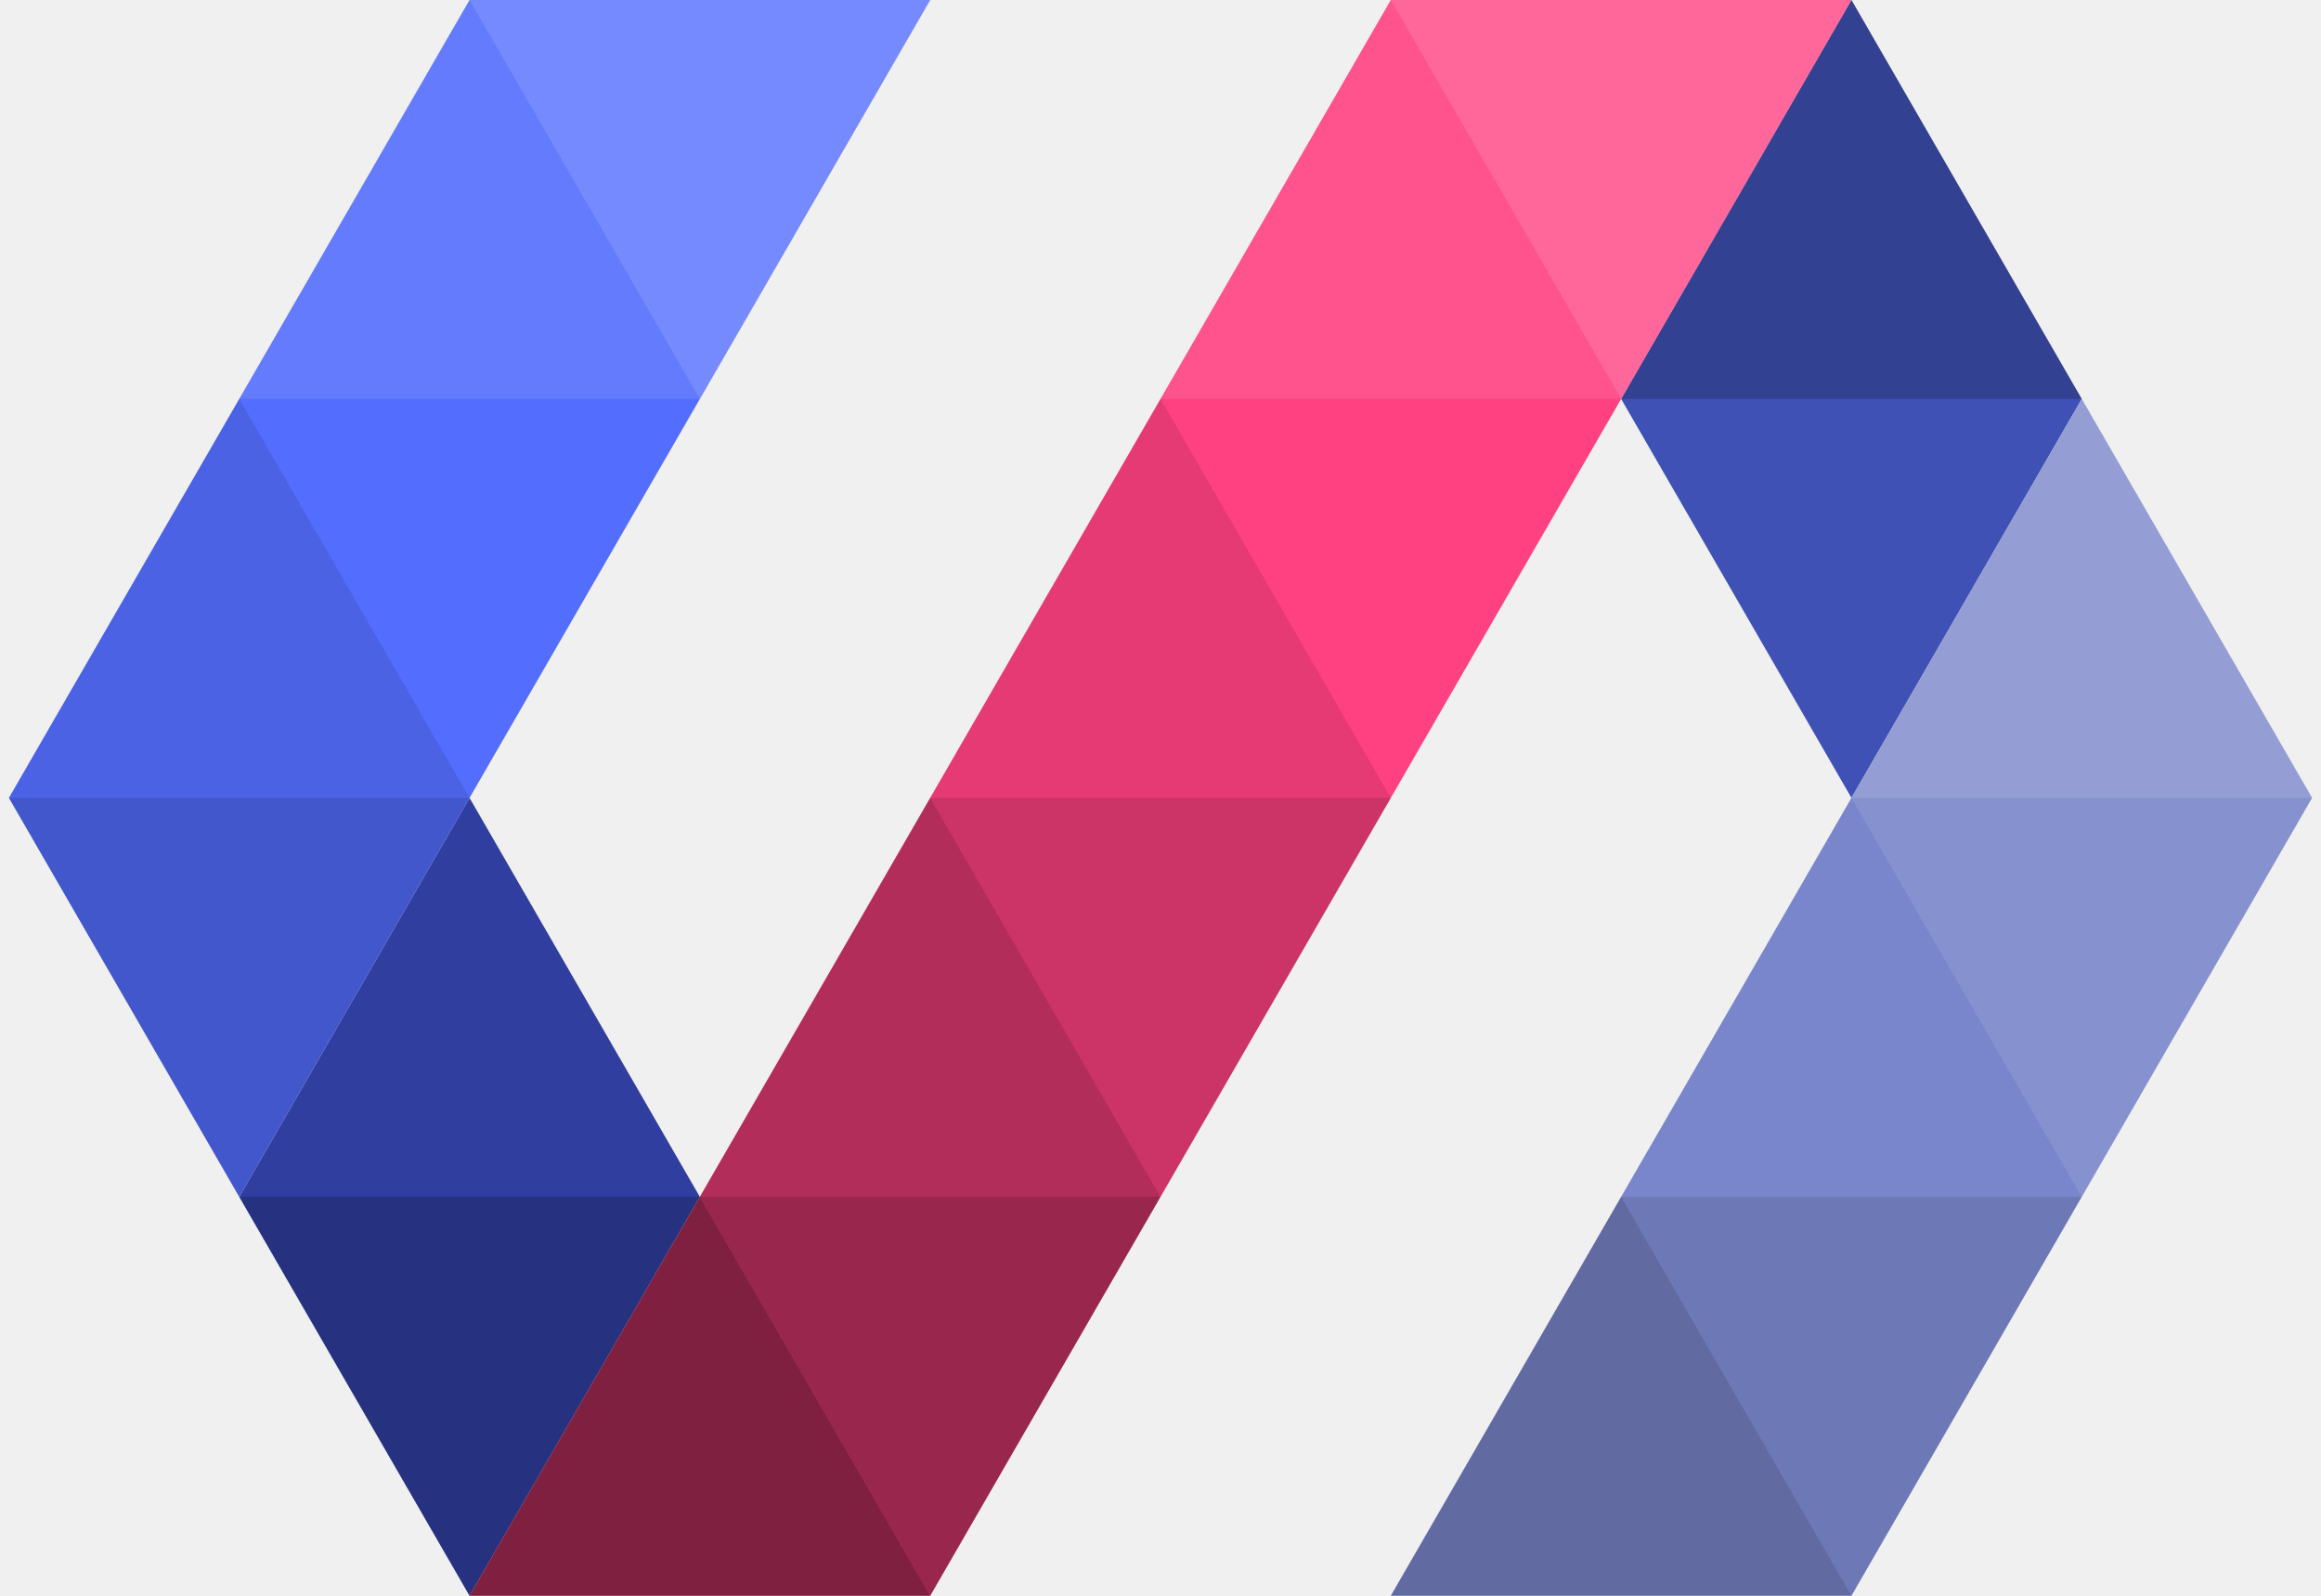
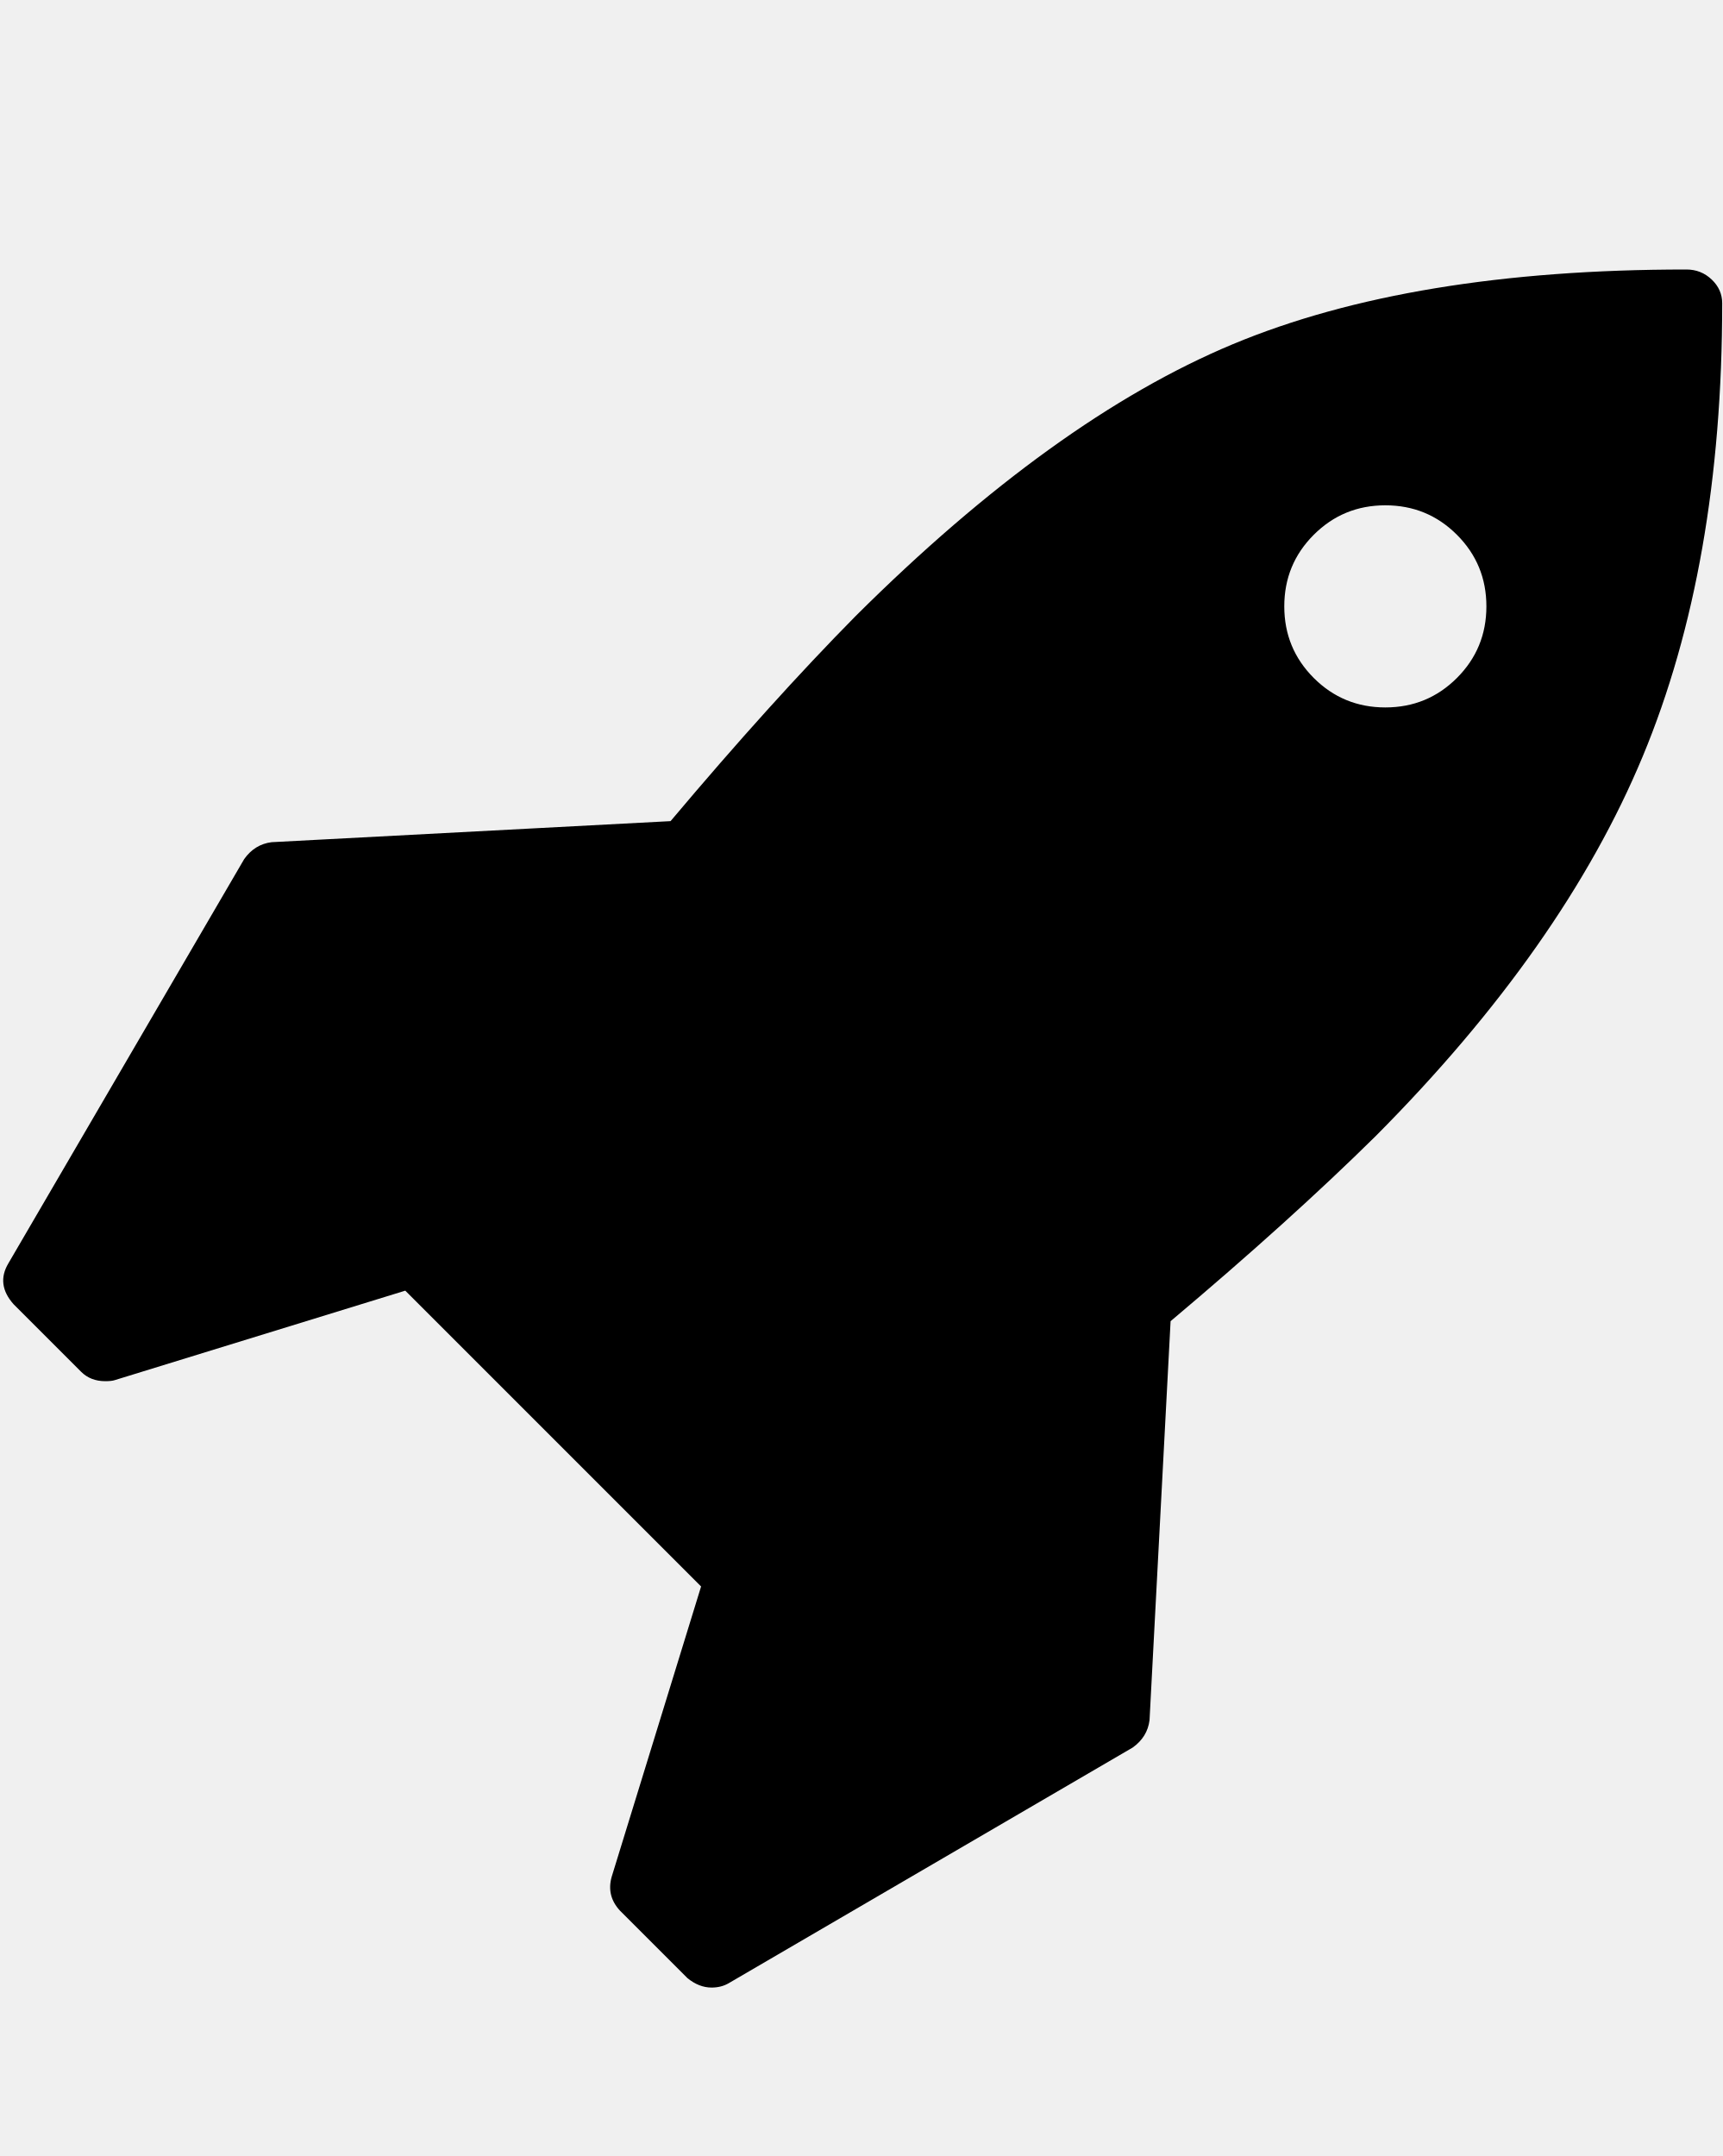
- <svg xmlns="http://www.w3.org/2000/svg" version="1.1" id="Layer_1" x="0px" y="0px" width="416px" height="286px" viewBox="0 0 416 286" enable-background="new 0 0 416 286" xml:space="preserve">
-   <g>
-     <g>
-       <polygon fill="#303F9F" points="84.157,143 42.878,214.5 84.157,286 125.436,214.5   " />
-       <polygon fill="#3F51B5" points="331.842,0 290.561,71.5 331.842,143 373.121,71.5   " />
-       <polygon fill="#7986CB" points="373.121,71.5 249.278,286 331.842,286 414.4,143   " />
-       <polygon fill="#FF4081" points="249.278,0 84.157,286 166.721,286 331.842,0   " />
-       <polygon fill="#536DFE" points="84.157,0 1.596,143 42.878,214.5 166.721,0   " />
-       <polygon fill="#FFFFFF" fill-opacity="0.2" points="249.278,0 290.561,71.5 331.842,0   " />
-       <polygon fill="#FFFFFF" fill-opacity="0.1" points="208,71.5 249.278,0 290.561,71.5   " />
-       <polygon fill="#FFFFFF" fill-opacity="0" points="208,71.5 249.278,143 290.561,71.5   " />
-       <polygon fill-opacity="0.1" points="166.721,143 208,71.5 249.278,143   " />
-       <polygon fill-opacity="0.2" points="166.721,143 208,214.5 249.278,143   " />
-       <polygon fill-opacity="0.3" points="125.438,214.5 166.721,143 208,214.5   " />
-       <polygon fill-opacity="0.4" points="125.438,214.5 166.721,286 208,214.5   " />
-       <polygon fill-opacity="0.5" points="84.157,286 125.438,214.5 166.721,286   " />
-       <polygon fill="#FFFFFF" fill-opacity="0.2" points="84.157,0 125.438,71.5 166.721,0   " />
-       <polygon fill="#FFFFFF" fill-opacity="0.1" points="42.878,71.5 84.157,0 125.438,71.5   " />
-       <polygon fill="#FFFFFF" fill-opacity="0" points="42.878,71.5 84.157,143 125.438,71.5   " />
-       <polygon fill-opacity="0.1" points="1.598,143 42.878,71.5 84.157,143   " />
-       <polygon fill-opacity="0.2" points="1.598,143 42.878,214.5 84.157,143   " />
-       <polygon fill="#FFFFFF" fill-opacity="0" points="125.438,214.5 84.157,143 42.878,214.5   " />
-       <polygon fill-opacity="0.2" points="125.438,214.5 84.157,286 42.878,214.5   " />
-       <polygon fill-opacity="0.2" points="373.121,71.5 331.842,0 290.561,71.5   " />
-       <polygon fill="#FFFFFF" fill-opacity="0" points="373.121,71.5 331.842,143 290.561,71.5   " />
-       <g>
-         <polygon fill="#FFFFFF" fill-opacity="0.2" points="331.842,143 373.121,71.5 414.4,143    " />
-         <polygon fill="#FFFFFF" fill-opacity="0.1" points="331.842,143 373.121,214.5 414.4,143    " />
-         <polygon fill="#FFFFFF" fill-opacity="0" points="290.561,214.5 331.842,143 373.121,214.5    " />
-         <polygon fill-opacity="0.1" points="290.561,214.5 331.842,286 373.121,214.5    " />
-         <polygon fill-opacity="0.2" points="249.278,286 290.561,214.5 331.842,286    " />
-       </g>
-     </g>
-     <rect y="-65" fill="none" width="416" height="416" />
-   </g>
-   <g display="none">
-     <g display="inline">
-       <polygon fill="#303F9F" points="84.157,143 42.878,214.5 84.157,286 166.721,286   " />
-       <polygon fill="#3F51B5" points="331.842,0 249.278,0 331.842,143 373.121,71.5   " />
-       <polygon fill="#7986CB" points="373.121,71.5 249.278,286 331.842,286 414.4,143   " />
-       <polygon fill="#536DFE" points="84.157,0 1.596,143 42.878,214.5 166.721,0   " />
-       <polygon fill-opacity="0.5" points="249.278,0 290.561,71.5 331.842,0   " />
-       <polygon fill-opacity="0.5" points="84.157,286 125.438,214.5 166.721,286   " />
-       <polygon fill="#FFFFFF" fill-opacity="0.2" points="84.157,0 125.438,71.5 166.721,0   " />
-       <polygon fill="#FFFFFF" fill-opacity="0.1" points="42.878,71.5 84.157,0 125.438,71.5   " />
-       <polygon fill="#FFFFFF" fill-opacity="0" points="42.878,71.5 84.157,143 125.438,71.5   " />
-       <polygon fill-opacity="0.1" points="1.598,143 42.878,71.5 84.157,143   " />
-       <polygon fill-opacity="0.2" points="1.598,143 42.878,214.5 84.157,143   " />
-       <polygon fill="#FFFFFF" fill-opacity="0" points="125.438,214.5 84.157,143 42.878,214.5   " />
-       <polygon fill="#FFFFFF" fill-opacity="0" points="373.121,71.5 331.842,143 290.561,71.5   " />
-       <g>
-         <polygon fill="#FFFFFF" fill-opacity="0.2" points="331.842,143 373.121,71.5 414.4,143    " />
-         <polygon fill="#FFFFFF" fill-opacity="0.1" points="331.842,143 373.121,214.5 414.4,143    " />
-         <polygon fill="#FFFFFF" fill-opacity="0" points="290.561,214.5 331.842,143 373.121,214.5    " />
-         <polygon fill-opacity="0.1" points="290.561,214.5 331.842,286 373.121,214.5    " />
-         <polygon fill-opacity="0.2" points="249.278,286 290.561,214.5 331.842,286    " />
-       </g>
-       <polygon fill-opacity="0.2" points="125.438,214.5 84.157,286 42.878,214.5   " />
-       <polygon fill-opacity="0.2" points="373.121,71.5 331.842,0 290.561,71.5   " />
-     </g>
-     <rect y="-65" display="inline" fill="none" width="416" height="416" />
-   </g>
-   <g display="none">
-     <g display="inline">
-       <polygon fill="#FF4081" points="249.279,0 84.157,286 166.721,286 331.843,0   " />
-       <polygon fill="#FFFFFF" fill-opacity="0.2" points="249.279,0 290.558,71.5 331.843,0   " />
-       <polygon fill="#FFFFFF" fill-opacity="0.1" points="208,71.5 249.279,0 290.558,71.5   " />
-       <polygon fill="#FFFFFF" fill-opacity="0" points="208,71.5 249.279,143 290.558,71.5   " />
-       <polygon fill-opacity="0.2" points="166.721,143 208,214.5 249.279,143   " />
-       <polygon fill-opacity="0.3" points="125.439,214.5 166.721,143 208,214.5   " />
-       <polygon fill-opacity="0.4" points="125.439,214.5 166.721,286 208,214.5   " />
-       <polygon fill-opacity="0.5" points="84.157,286 125.439,214.5 166.721,286   " />
-       <polygon fill-opacity="0.1" points="166.721,143 208,71.5 249.279,143   " />
-     </g>
-     <g display="inline">
-       <polygon fill="#FF4081" points="331.84,0 166.718,286 249.279,286 373.121,71.5   " />
-       <polygon fill="#FFFFFF" fill-opacity="0.1" points="290.558,71.5 331.84,0 373.121,71.5   " />
-       <polygon fill="#FFFFFF" fill-opacity="0" points="290.558,71.5 331.84,143 373.121,71.5   " />
-       <polygon fill-opacity="0.2" points="249.279,143 290.558,214.5 331.84,143   " />
-       <polygon fill-opacity="0.3" points="208,214.5 249.279,143 290.558,214.5   " />
-       <polygon fill-opacity="0.4" points="208,214.5 249.279,286 290.558,214.5   " />
-       <polygon fill-opacity="0.5" points="166.718,286 208,214.5 249.279,286   " />
-       <polygon fill-opacity="0.1" points="249.279,143 290.558,71.5 331.84,143   " />
-     </g>
-     <g display="inline">
-       <polygon fill="#FF4081" points="166.718,0 42.878,214.5 84.16,286 249.279,0   " />
-       <polygon fill="#FFFFFF" fill-opacity="0.2" points="166.718,0 208,71.5 249.279,0   " />
-       <polygon fill="#FFFFFF" fill-opacity="0.1" points="125.439,71.5 166.718,0 208,71.5   " />
-       <polygon fill="#FFFFFF" fill-opacity="0" points="125.439,71.5 166.718,143 208,71.5   " />
-       <polygon fill-opacity="0.2" points="84.16,143 125.439,214.5 166.718,143   " />
-       <polygon fill-opacity="0.3" points="42.878,214.5 84.16,143 125.439,214.5   " />
-       <polygon fill-opacity="0.4" points="42.878,214.5 84.16,286 125.439,214.5   " />
-       <polygon fill-opacity="0.1" points="84.16,143 125.439,71.5 166.718,143   " />
-     </g>
-     <rect y="-65" display="inline" fill="none" width="416" height="416" />
-     <g display="inline">
-       <polygon fill="#303F9F" points="84.157,143 42.878,214.5 84.157,286 166.721,286   " />
-       <polygon fill="#3F51B5" points="331.843,0 249.279,0 331.843,143 373.121,71.5   " />
-       <polygon fill="#7986CB" points="373.121,71.5 249.279,286 331.843,286 414.4,143   " />
-       <polygon fill="#536DFE" points="84.157,0 1.597,143 42.878,214.5 166.721,0   " />
-       <polygon fill-opacity="0.5" points="249.279,0 290.558,71.5 331.843,0   " />
-       <polygon fill-opacity="0.5" points="84.157,286 125.439,214.5 166.721,286   " />
-       <polygon fill="#FFFFFF" fill-opacity="0.2" points="84.157,0 125.439,71.5 166.721,0   " />
-       <polygon fill="#FFFFFF" fill-opacity="0.1" points="42.878,71.5 84.157,0 125.439,71.5   " />
-       <polygon fill="#FFFFFF" fill-opacity="0" points="42.878,71.5 84.157,143 125.439,71.5   " />
-       <polygon fill-opacity="0.1" points="1.6,143 42.878,71.5 84.157,143   " />
-       <polygon fill-opacity="0.2" points="1.6,143 42.878,214.5 84.157,143   " />
-       <polygon fill="#FFFFFF" fill-opacity="0" points="125.439,214.5 84.157,143 42.878,214.5   " />
-       <polygon fill="#FFFFFF" fill-opacity="0" points="373.121,71.5 331.843,143 290.558,71.5   " />
-       <g>
-         <polygon fill="#FFFFFF" fill-opacity="0.2" points="331.843,143 373.121,71.5 414.4,143    " />
-         <polygon fill="#FFFFFF" fill-opacity="0.1" points="331.843,143 373.121,214.5 414.4,143    " />
-         <polygon fill="#FFFFFF" fill-opacity="0" points="290.558,214.5 331.843,143 373.121,214.5    " />
-         <polygon fill-opacity="0.1" points="290.558,214.5 331.843,286 373.121,214.5    " />
-         <polygon fill-opacity="0.2" points="249.279,286 290.558,214.5 331.843,286    " />
-       </g>
-       <polygon fill-opacity="0.2" points="125.439,214.5 84.157,286 42.878,214.5   " />
-       <polygon fill-opacity="0.2" points="373.121,71.5 331.843,0 290.558,71.5   " />
-     </g>
-   </g>
-   <g display="none">
-     <g display="inline">
-       <polygon fill="#9F499B" points="249.279,0 84.157,286 166.721,286 331.843,0   " />
-       <polygon fill="#FFFFFF" fill-opacity="0.2" points="249.279,0 290.558,71.5 331.843,0   " />
-       <polygon fill="#FFFFFF" fill-opacity="0.1" points="208,71.5 249.279,0 290.558,71.5   " />
-       <polygon fill="#FFFFFF" fill-opacity="0" points="208,71.5 249.279,143 290.558,71.5   " />
-       <polygon fill-opacity="0.2" points="166.721,143 208,214.5 249.279,143   " />
-       <polygon fill-opacity="0.3" points="125.439,214.5 166.721,143 208,214.5   " />
-       <polygon fill-opacity="0.4" points="125.439,214.5 166.721,286 208,214.5   " />
-       <polygon fill-opacity="0.5" points="84.157,286 125.439,214.5 166.721,286   " />
-       <polygon fill-opacity="0.1" points="166.721,143 208,71.5 249.279,143   " />
-     </g>
-     <g display="inline">
-       <polygon fill="#9F499B" points="331.84,0 166.718,286 249.279,286 373.121,71.5   " />
-       <polygon fill="#FFFFFF" fill-opacity="0.1" points="290.558,71.5 331.84,0 373.121,71.5   " />
-       <polygon fill="#FFFFFF" fill-opacity="0" points="290.558,71.5 331.84,143 373.121,71.5   " />
-       <polygon fill-opacity="0.2" points="249.279,143 290.558,214.5 331.84,143   " />
-       <polygon fill-opacity="0.3" points="208,214.5 249.279,143 290.558,214.5   " />
-       <polygon fill-opacity="0.4" points="208,214.5 249.279,286 290.558,214.5   " />
-       <polygon fill-opacity="0.5" points="166.718,286 208,214.5 249.279,286   " />
-       <polygon fill-opacity="0.1" points="249.279,143 290.558,71.5 331.84,143   " />
-     </g>
-     <g display="inline">
-       <polygon fill="#9F499B" points="373.121,71.5 249.279,286 331.843,286 414.4,143   " />
-       <polygon fill-opacity="0.2" points="331.843,143 373.121,214.5 414.4,143   " />
-       <polygon fill-opacity="0.3" points="290.558,214.5 331.843,143 373.121,214.5   " />
-       <polygon fill-opacity="0.4" points="290.558,214.5 331.843,286 373.121,214.5   " />
-       <polygon fill-opacity="0.5" points="249.279,286 290.558,214.5 331.843,286   " />
-       <polygon fill-opacity="0.1" points="331.843,143 373.121,71.5 414.4,143   " />
-     </g>
-     <g display="inline">
-       <polygon fill="#9F499B" points="166.718,0 42.878,214.5 84.16,286 249.279,0   " />
-       <polygon fill="#FFFFFF" fill-opacity="0.2" points="166.718,0 208,71.5 249.279,0   " />
-       <polygon fill="#FFFFFF" fill-opacity="0.1" points="125.439,71.5 166.718,0 208,71.5   " />
-       <polygon fill="#FFFFFF" fill-opacity="0" points="125.439,71.5 166.718,143 208,71.5   " />
-       <polygon fill-opacity="0.2" points="84.16,143 125.439,214.5 166.718,143   " />
-       <polygon fill-opacity="0.3" points="42.878,214.5 84.16,143 125.439,214.5   " />
-       <polygon fill-opacity="0.4" points="42.878,214.5 84.16,286 125.439,214.5   " />
-       <polygon fill-opacity="0.1" points="84.16,143 125.439,71.5 166.718,143   " />
-     </g>
-     <g display="inline">
-       <polygon fill="#9F499B" points="84.157,0 1.6,143 42.878,214.5 166.721,0   " />
-       <polygon fill="#FFFFFF" fill-opacity="0.2" points="84.157,0 125.439,71.5 166.721,0   " />
-       <polygon fill="#FFFFFF" fill-opacity="0.1" points="42.878,71.5 84.157,0 125.439,71.5   " />
-       <polygon fill="#FFFFFF" fill-opacity="0" points="42.878,71.5 84.157,143 125.439,71.5   " />
-       <polygon fill-opacity="0.2" points="1.6,143 42.878,214.5 84.157,143   " />
-       <polygon fill-opacity="0.1" points="1.6,143 42.878,71.5 84.157,143   " />
-     </g>
-     <rect y="-65" display="inline" fill="none" width="416" height="416" />
-   </g>
+ <svg xmlns="http://www.w3.org/2000/svg" contentScriptType="text/ecmascript" contentStyleType="text/css" enable-background="new 0 0 2048 2048" height="2048px" id="Layer_1" preserveAspectRatio="xMidYMid meet" version="1.1" viewBox="28.0 0 1636.0 2048" width="1636.0px" xml:space="preserve" zoomAndPan="magnify">
+   <path d="M1440,576c0-26.667-9.333-49.333-28-68s-41.333-28-68-28s-49.333,9.333-68,28s-28,41.333-28,68s9.333,49.333,28,68  c18.667,18.667,41.333,28,68,28s49.333-9.333,68-28C1430.667,625.333,1440,602.667,1440,576z M1664,288  c0,166-25.167,309.5-75.5,430.5S1453.667,959.667,1335,1079c-54,53.333-119,112-195,176l-20,379c-1.333,10.667-6.667,19.333-16,26  l-384,224c-4.667,2.667-10,4-16,4c-8,0-15.667-3-23-9l-64-64c-8.667-9.333-11.333-20-8-32l85-276l-281-281l-276,85c-2,0.667-5,1-9,1  c-9.333,0-17-3-23-9l-64-64c-11.333-12.667-13-25.667-5-39l224-384c6.667-9.333,15.333-14.667,26-16l379-20  c64-76,122.667-141,176-195c125.333-124.667,244.667-210.667,358-258s257-71,431-71c9.333,0,17.333,3.167,24,9.5  S1664,279.333,1664,288z" />
</svg>
